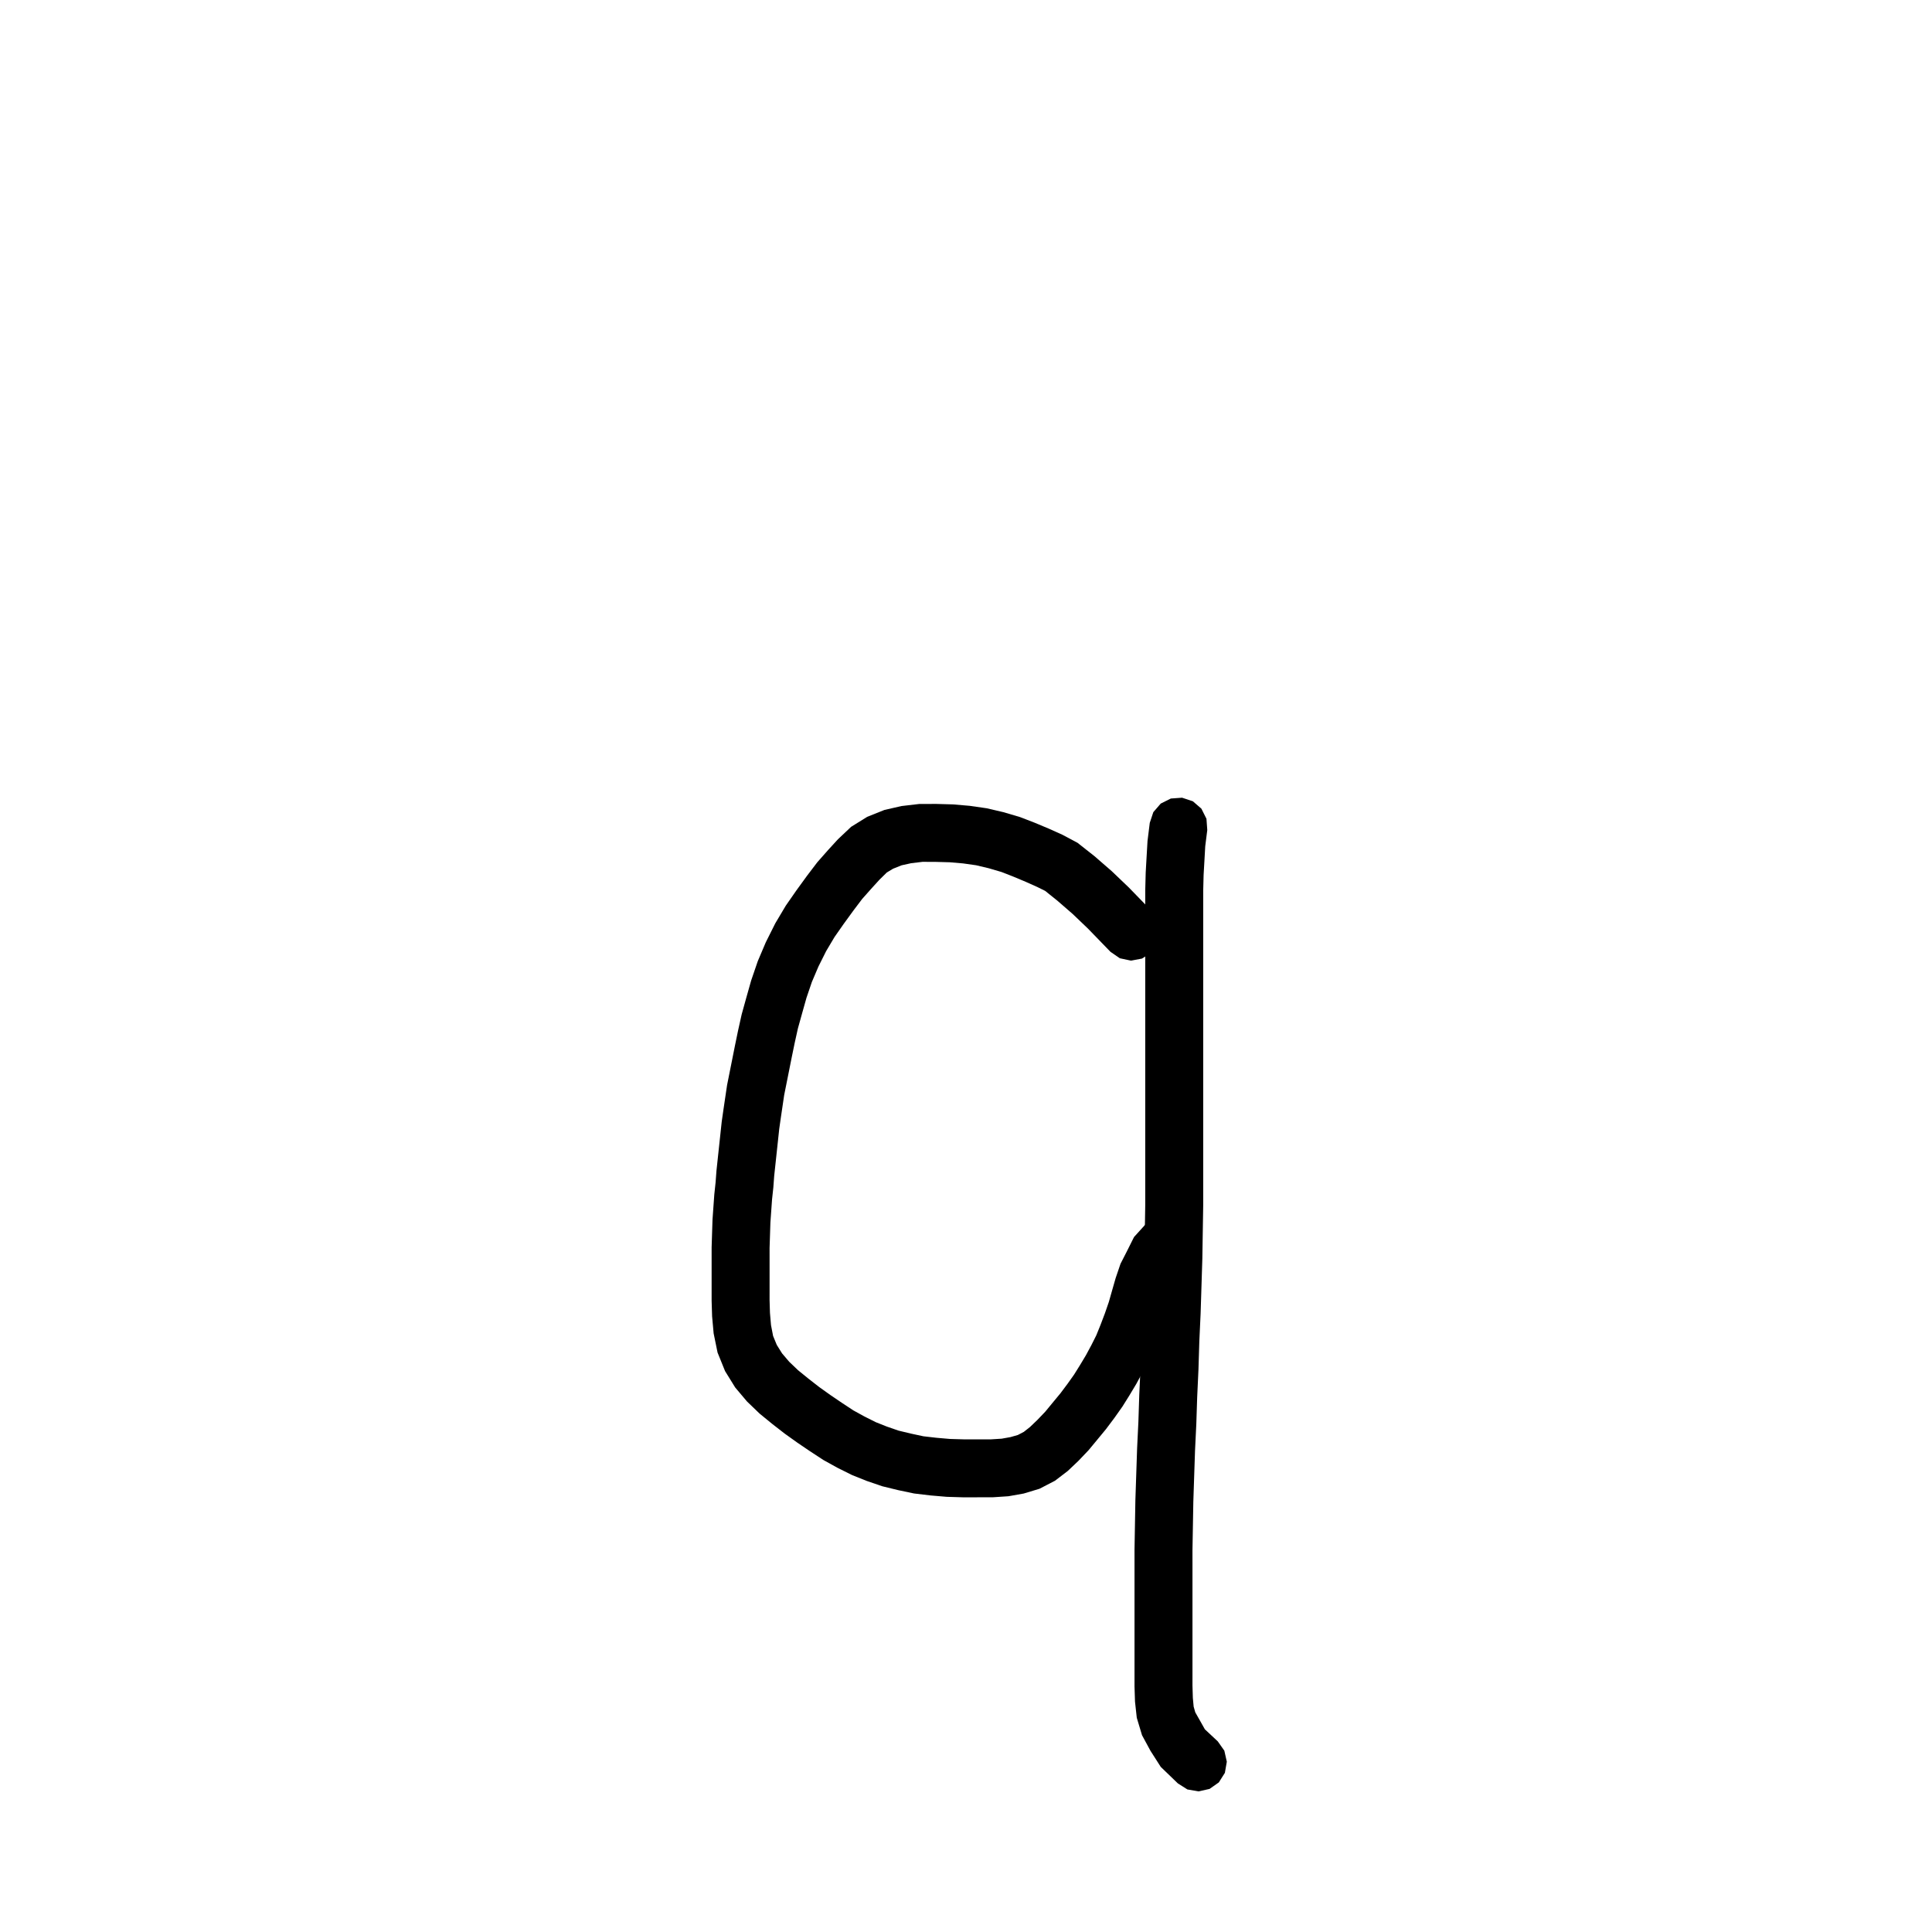
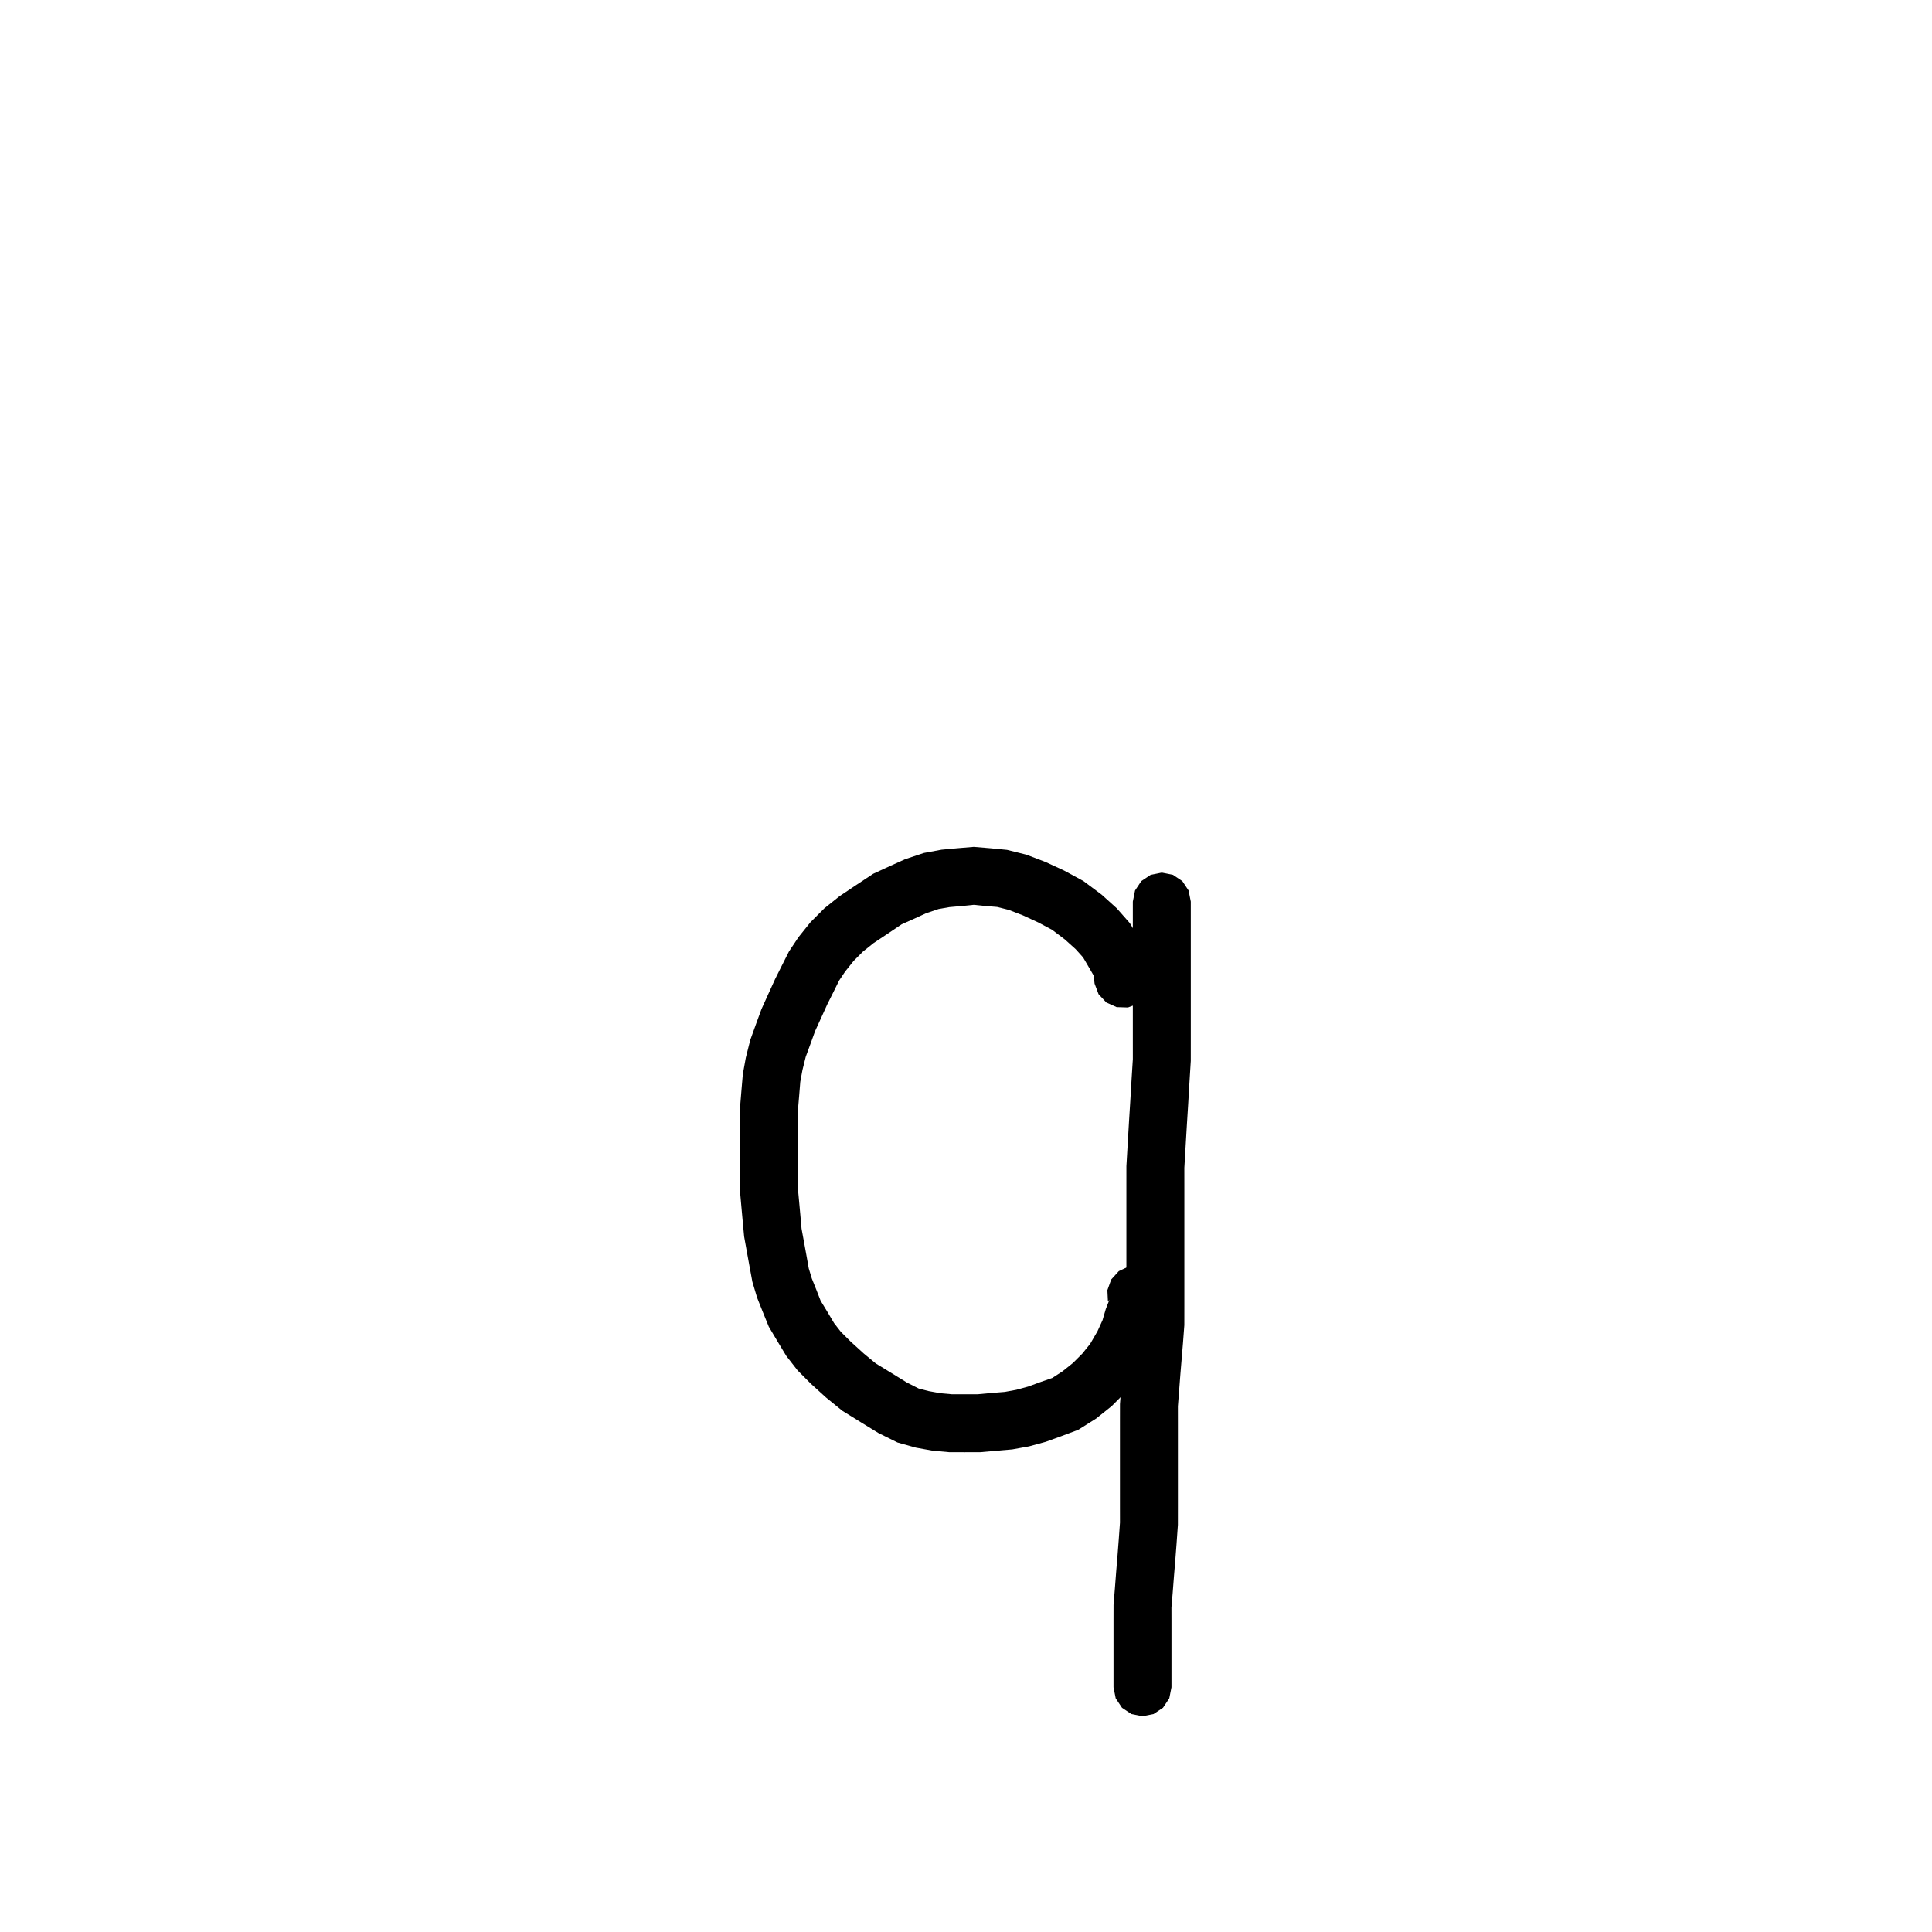
<svg xmlns="http://www.w3.org/2000/svg" viewBox="0 0 300 300" width="300" height="300">
-   <path d="M 178.897 141.534 L 175.293 137.818 L 172.632 135.275 L 169.947 132.943 L 167.31 130.865 L 164.954 129.613 L 162.856 128.671 L 160.683 127.76 L 158.376 126.871 L 155.818 126.116 L 153.233 125.511 L 150.578 125.129 L 147.986 124.907 L 145.397 124.834 L 142.74 124.841 L 139.982 125.163 L 137.328 125.77 L 134.654 126.842 L 132.166 128.385 L 130.117 130.32 L 128.585 131.993 L 126.917 133.884 L 125.319 135.985 L 123.668 138.256 L 122.015 140.633 L 120.383 143.379 L 118.916 146.311 L 117.664 149.258 L 116.638 152.258 L 115.867 154.987 L 115.168 157.509 L 114.6 160.057 L 114.123 162.371 L 113.721 164.384 L 113.321 166.384 L 112.901 168.489 L 112.615 170.407 L 112.347 172.219 L 112.068 174.175 L 111.859 176.121 L 111.659 177.987 L 111.459 179.854 L 111.252 181.793 L 111.118 183.593 L 110.918 185.466 L 110.778 187.413 L 110.639 189.371 L 110.569 191.522 L 110.501 193.66 L 110.5 195.733 L 110.5 197.733 L 110.5 199.867 L 110.501 202.004 L 110.575 204.402 L 110.813 207.045 L 111.421 210.02 L 112.588 212.905 L 114.161 215.447 L 115.988 217.615 L 117.952 219.504 L 119.93 221.12 L 121.844 222.608 L 123.828 224.026 L 125.771 225.344 L 127.875 226.72 L 130.04 227.917 L 132.287 229.037 L 134.568 229.952 L 137.004 230.786 L 139.469 231.388 L 141.938 231.907 L 144.479 232.21 L 147.006 232.426 L 149.466 232.5 L 151.733 232.5 L 154.138 232.498 L 156.597 232.335 L 158.968 231.913 L 161.418 231.173 L 163.821 229.926 L 165.802 228.411 L 167.449 226.849 L 169.03 225.19 L 170.403 223.533 L 171.736 221.917 L 173.036 220.185 L 174.278 218.429 L 175.371 216.683 L 176.445 214.891 L 177.46 213.007 L 178.433 211.056 L 179.255 209.045 L 180.031 206.999 L 180.758 204.888 L 181.327 202.903 L 181.833 201.129 L 182.278 199.753 L 183.036 198.324 L 183.464 197.247 L 184.623 196.07 L 185.548 194.578 L 185.831 192.845 L 185.429 191.136 L 184.404 189.71 L 182.911 188.786 L 181.178 188.503 L 179.469 188.904 L 178.044 189.93 L 176.091 192.086 L 174.964 194.342 L 173.989 196.247 L 173.234 198.471 L 172.673 200.43 L 172.176 202.178 L 171.569 203.935 L 170.878 205.755 L 170.234 207.344 L 169.473 208.86 L 168.622 210.442 L 167.696 211.984 L 166.789 213.437 L 165.764 214.882 L 164.664 216.35 L 163.464 217.801 L 162.303 219.21 L 161.085 220.485 L 159.932 221.589 L 158.979 222.34 L 158.048 222.827 L 156.898 223.154 L 155.536 223.398 L 153.862 223.502 L 151.733 223.5 L 149.6 223.5 L 147.527 223.441 L 145.388 223.256 L 143.396 223.026 L 141.464 222.612 L 139.529 222.147 L 137.698 221.514 L 135.98 220.83 L 134.226 219.95 L 132.525 219.014 L 130.763 217.856 L 128.972 216.641 L 127.223 215.392 L 125.537 214.08 L 123.915 212.763 L 122.545 211.451 L 121.439 210.153 L 120.612 208.828 L 120.045 207.446 L 119.72 205.755 L 119.559 203.865 L 119.499 201.863 L 119.5 199.867 L 119.5 197.733 L 119.5 195.733 L 119.499 193.807 L 119.564 191.812 L 119.628 189.829 L 119.755 188.054 L 119.882 186.267 L 120.082 184.407 L 120.215 182.607 L 120.408 180.813 L 120.608 178.946 L 120.808 177.079 L 120.999 175.291 L 121.253 173.514 L 121.518 171.726 L 121.766 170.044 L 122.146 168.149 L 122.546 166.149 L 122.943 164.162 L 123.4 161.943 L 123.899 159.691 L 124.533 157.413 L 125.228 154.942 L 126.069 152.475 L 127.084 150.089 L 128.284 147.688 L 129.585 145.5 L 130.999 143.477 L 132.547 141.348 L 133.883 139.583 L 135.282 138.007 L 136.55 136.613 L 137.701 135.482 L 138.679 134.892 L 140.005 134.363 L 141.484 134.037 L 143.26 133.826 L 145.27 133.833 L 147.48 133.893 L 149.556 134.071 L 151.567 134.356 L 153.515 134.817 L 155.491 135.396 L 157.317 136.107 L 159.277 136.929 L 161.046 137.72 L 162.29 138.335 L 164.186 139.857 L 166.568 141.925 L 168.929 144.182 L 172.436 147.799 L 173.881 148.797 L 175.597 149.166 L 177.325 148.85 L 178.799 147.897 L 179.797 146.452 L 180.166 144.736 L 179.85 143.009 Z" fill="black" fill-rule="nonzero" />
-   <path d="M 178.535 127.775 L 178.186 130.582 L 178.041 133.077 L 177.904 135.484 L 177.834 138.207 L 177.833 140.667 L 177.833 143.133 L 177.833 145.733 L 177.833 148.533 L 177.833 151.2 L 177.833 154.067 L 177.833 157.2 L 177.833 160.467 L 177.833 163.933 L 177.833 167.533 L 177.833 171.267 L 177.833 175.133 L 177.833 179.067 L 177.833 183.067 L 177.833 187.096 L 177.767 191.127 L 177.701 195.226 L 177.569 199.458 L 177.437 203.624 L 177.237 207.96 L 177.103 212.294 L 176.903 216.623 L 176.77 220.752 L 176.57 224.882 L 176.436 228.917 L 176.301 232.951 L 176.234 236.788 L 176.167 240.626 L 176.167 244.267 L 176.167 247.733 L 176.167 250.933 L 176.167 254 L 176.167 256.867 L 176.167 259.467 L 176.167 261.867 L 176.243 264.228 L 176.518 266.734 L 177.331 269.439 L 178.645 271.865 L 180.242 274.364 L 182.897 276.925 L 184.38 277.865 L 186.11 278.165 L 187.823 277.781 L 189.259 276.77 L 190.198 275.287 L 190.499 273.557 L 190.114 271.844 L 189.103 270.408 L 187.091 268.525 L 186.422 267.335 L 185.603 265.894 L 185.349 264.999 L 185.224 263.639 L 185.166 261.733 L 185.167 259.467 L 185.167 256.867 L 185.167 254 L 185.167 250.933 L 185.167 247.733 L 185.167 244.267 L 185.166 240.707 L 185.233 236.946 L 185.299 233.182 L 185.431 229.217 L 185.563 225.251 L 185.763 221.115 L 185.897 216.977 L 186.097 212.64 L 186.23 208.306 L 186.43 203.976 L 186.564 199.742 L 186.699 195.44 L 186.766 191.273 L 186.833 187.17 L 186.833 183.067 L 186.833 179.067 L 186.833 175.133 L 186.833 171.267 L 186.833 167.533 L 186.833 163.933 L 186.833 160.467 L 186.833 157.2 L 186.833 154.067 L 186.833 151.2 L 186.833 148.533 L 186.833 145.733 L 186.833 143.133 L 186.833 140.667 L 186.833 138.327 L 186.896 135.849 L 187.026 133.59 L 187.147 131.418 L 187.465 128.891 L 187.339 127.14 L 186.552 125.571 L 185.224 124.422 L 183.558 123.868 L 181.807 123.994 L 180.237 124.781 L 179.088 126.109 Z" fill="black" fill-rule="nonzero" />
+   <path d="M 178.845 151.26 L 178.32 148.513 L 176.921 145.781 L 175.429 143.331 L 173.388 141.018 L 171.056 138.917 L 168.232 136.81 L 165.219 135.175 L 162.36 133.856 L 159.378 132.714 L 156.377 131.967 L 153.814 131.718 L 151.206 131.5 L 148.599 131.718 L 146.198 131.941 L 143.47 132.446 L 140.566 133.409 L 138.144 134.503 L 135.592 135.682 L 132.91 137.456 L 130.359 139.161 L 128.006 141.046 L 125.853 143.199 L 123.984 145.531 L 122.512 147.745 L 121.381 149.988 L 120.343 152.065 L 119.31 154.338 L 118.241 156.696 L 117.377 159.062 L 116.501 161.49 L 115.809 164.244 L 115.344 166.818 L 115.122 169.426 L 114.91 172.02 L 114.906 174.8 L 114.906 177.4 L 114.906 180 L 114.906 182.4 L 114.91 184.995 L 115.125 187.407 L 115.325 189.607 L 115.548 192.008 L 115.979 194.405 L 116.379 196.605 L 116.829 199.042 L 117.559 201.487 L 118.428 203.671 L 119.381 206.012 L 120.748 208.315 L 122.092 210.541 L 123.843 212.79 L 125.907 214.863 L 128.265 217.006 L 130.805 219.072 L 133.648 220.832 L 136.408 222.526 L 139.366 223.991 L 142.209 224.788 L 144.798 225.259 L 147.402 225.495 L 149.806 225.5 L 152.211 225.495 L 154.596 225.283 L 157.188 225.062 L 159.804 224.588 L 162.371 223.888 L 164.744 223.029 L 167.419 222.025 L 170.222 220.262 L 172.607 218.354 L 174.76 216.201 L 176.724 213.735 L 178.396 210.882 L 179.611 208.202 L 180.301 205.942 L 181.212 202.83 L 180.772 199.909 L 180.022 198.321 L 178.721 197.141 L 177.069 196.549 L 175.315 196.634 L 173.727 197.384 L 172.548 198.685 L 171.955 200.338 L 172.041 202.091 L 172.267 201.836 L 171.711 203.258 L 171.201 204.998 L 170.417 206.718 L 169.288 208.665 L 168.053 210.199 L 166.606 211.646 L 164.991 212.938 L 163.394 213.975 L 161.668 214.571 L 159.642 215.312 L 157.809 215.812 L 156.024 216.138 L 153.816 216.317 L 151.802 216.505 L 149.806 216.5 L 147.811 216.505 L 146.014 216.341 L 144.204 216.012 L 142.646 215.609 L 140.805 214.674 L 138.365 213.168 L 136.007 211.728 L 134.148 210.194 L 132.106 208.338 L 130.57 206.81 L 129.52 205.459 L 128.465 203.685 L 127.431 201.988 L 126.784 200.329 L 126.054 198.513 L 125.584 196.958 L 125.234 194.995 L 124.834 192.795 L 124.465 190.792 L 124.288 188.793 L 124.088 186.593 L 123.902 184.605 L 123.906 182.4 L 123.906 180 L 123.906 177.4 L 123.906 174.8 L 123.903 172.38 L 124.091 170.174 L 124.268 167.982 L 124.604 166.156 L 125.111 164.11 L 125.835 162.138 L 126.571 160.104 L 127.503 158.062 L 128.469 155.935 L 129.431 154.012 L 130.301 152.255 L 131.229 150.869 L 132.56 149.201 L 134.007 147.754 L 135.653 146.439 L 137.902 144.944 L 140.021 143.518 L 141.868 142.697 L 143.846 141.791 L 145.742 141.154 L 147.414 140.859 L 149.414 140.682 L 151.206 140.5 L 152.999 140.682 L 154.835 140.833 L 156.635 141.286 L 158.853 142.144 L 161.194 143.225 L 163.381 144.39 L 165.357 145.883 L 167.024 147.382 L 168.184 148.669 L 169.091 150.219 L 169.826 151.487 L 169.967 152.74 L 170.588 154.382 L 171.791 155.662 L 173.391 156.384 L 175.146 156.439 L 176.788 155.818 L 178.068 154.616 L 178.79 153.015 Z" fill="black" fill-rule="nonzero" />
+   <path d="M 175.906 140 L 175.906 142.667 L 175.906 144.8 L 175.906 147.2 L 175.906 149.6 L 175.906 152.2 L 175.906 155 L 175.906 158.2 L 175.906 161.4 L 175.908 164.459 L 175.714 167.528 L 175.514 170.928 L 175.314 174.128 L 175.114 177.536 L 174.908 181.068 L 174.906 184.6 L 174.906 187.8 L 174.906 191 L 174.906 194 L 174.906 197 L 174.906 200 L 174.906 202.8 L 174.909 205.433 L 174.721 207.841 L 174.522 210.226 L 174.321 212.641 L 174.119 215.255 L 173.91 218.027 L 173.906 220.8 L 173.906 223.6 L 173.906 226.2 L 173.906 228.8 L 173.906 231.4 L 173.906 234 L 173.909 236.433 L 173.719 239.068 L 173.521 241.641 L 173.321 244.041 L 173.121 246.641 L 172.911 249.205 L 172.906 251.6 L 172.906 253.8 L 172.906 256 L 172.906 258 L 172.906 260 L 172.906 262 L 173.249 263.722 L 174.224 265.182 L 175.684 266.157 L 177.406 266.5 L 179.128 266.157 L 180.588 265.182 L 181.564 263.722 L 181.906 262 L 181.906 260 L 181.906 258 L 181.906 256 L 181.906 253.8 L 181.906 251.6 L 181.902 249.595 L 182.092 247.359 L 182.292 244.759 L 182.492 242.359 L 182.694 239.732 L 182.903 236.767 L 182.906 234 L 182.906 231.4 L 182.906 228.8 L 182.906 226.2 L 182.906 223.6 L 182.906 220.8 L 182.903 218.373 L 183.093 215.945 L 183.292 213.359 L 183.491 210.974 L 183.692 208.559 L 183.903 205.767 L 183.906 202.8 L 183.906 200 L 183.906 197 L 183.906 194 L 183.906 191 L 183.906 187.8 L 183.906 184.6 L 183.904 181.332 L 184.098 178.064 L 184.298 174.672 L 184.498 171.472 L 184.698 168.072 L 184.904 164.741 L 184.906 161.4 L 184.906 158.2 L 184.906 155 L 184.906 152.2 L 184.906 149.6 L 184.906 147.2 L 184.906 144.8 L 184.906 142.667 L 184.906 140 L 184.564 138.278 L 183.588 136.818 L 182.128 135.843 L 180.406 135.5 L 178.684 135.843 L 177.224 136.818 L 176.249 138.278 Z" fill="black" fill-rule="nonzero" />
</svg>
